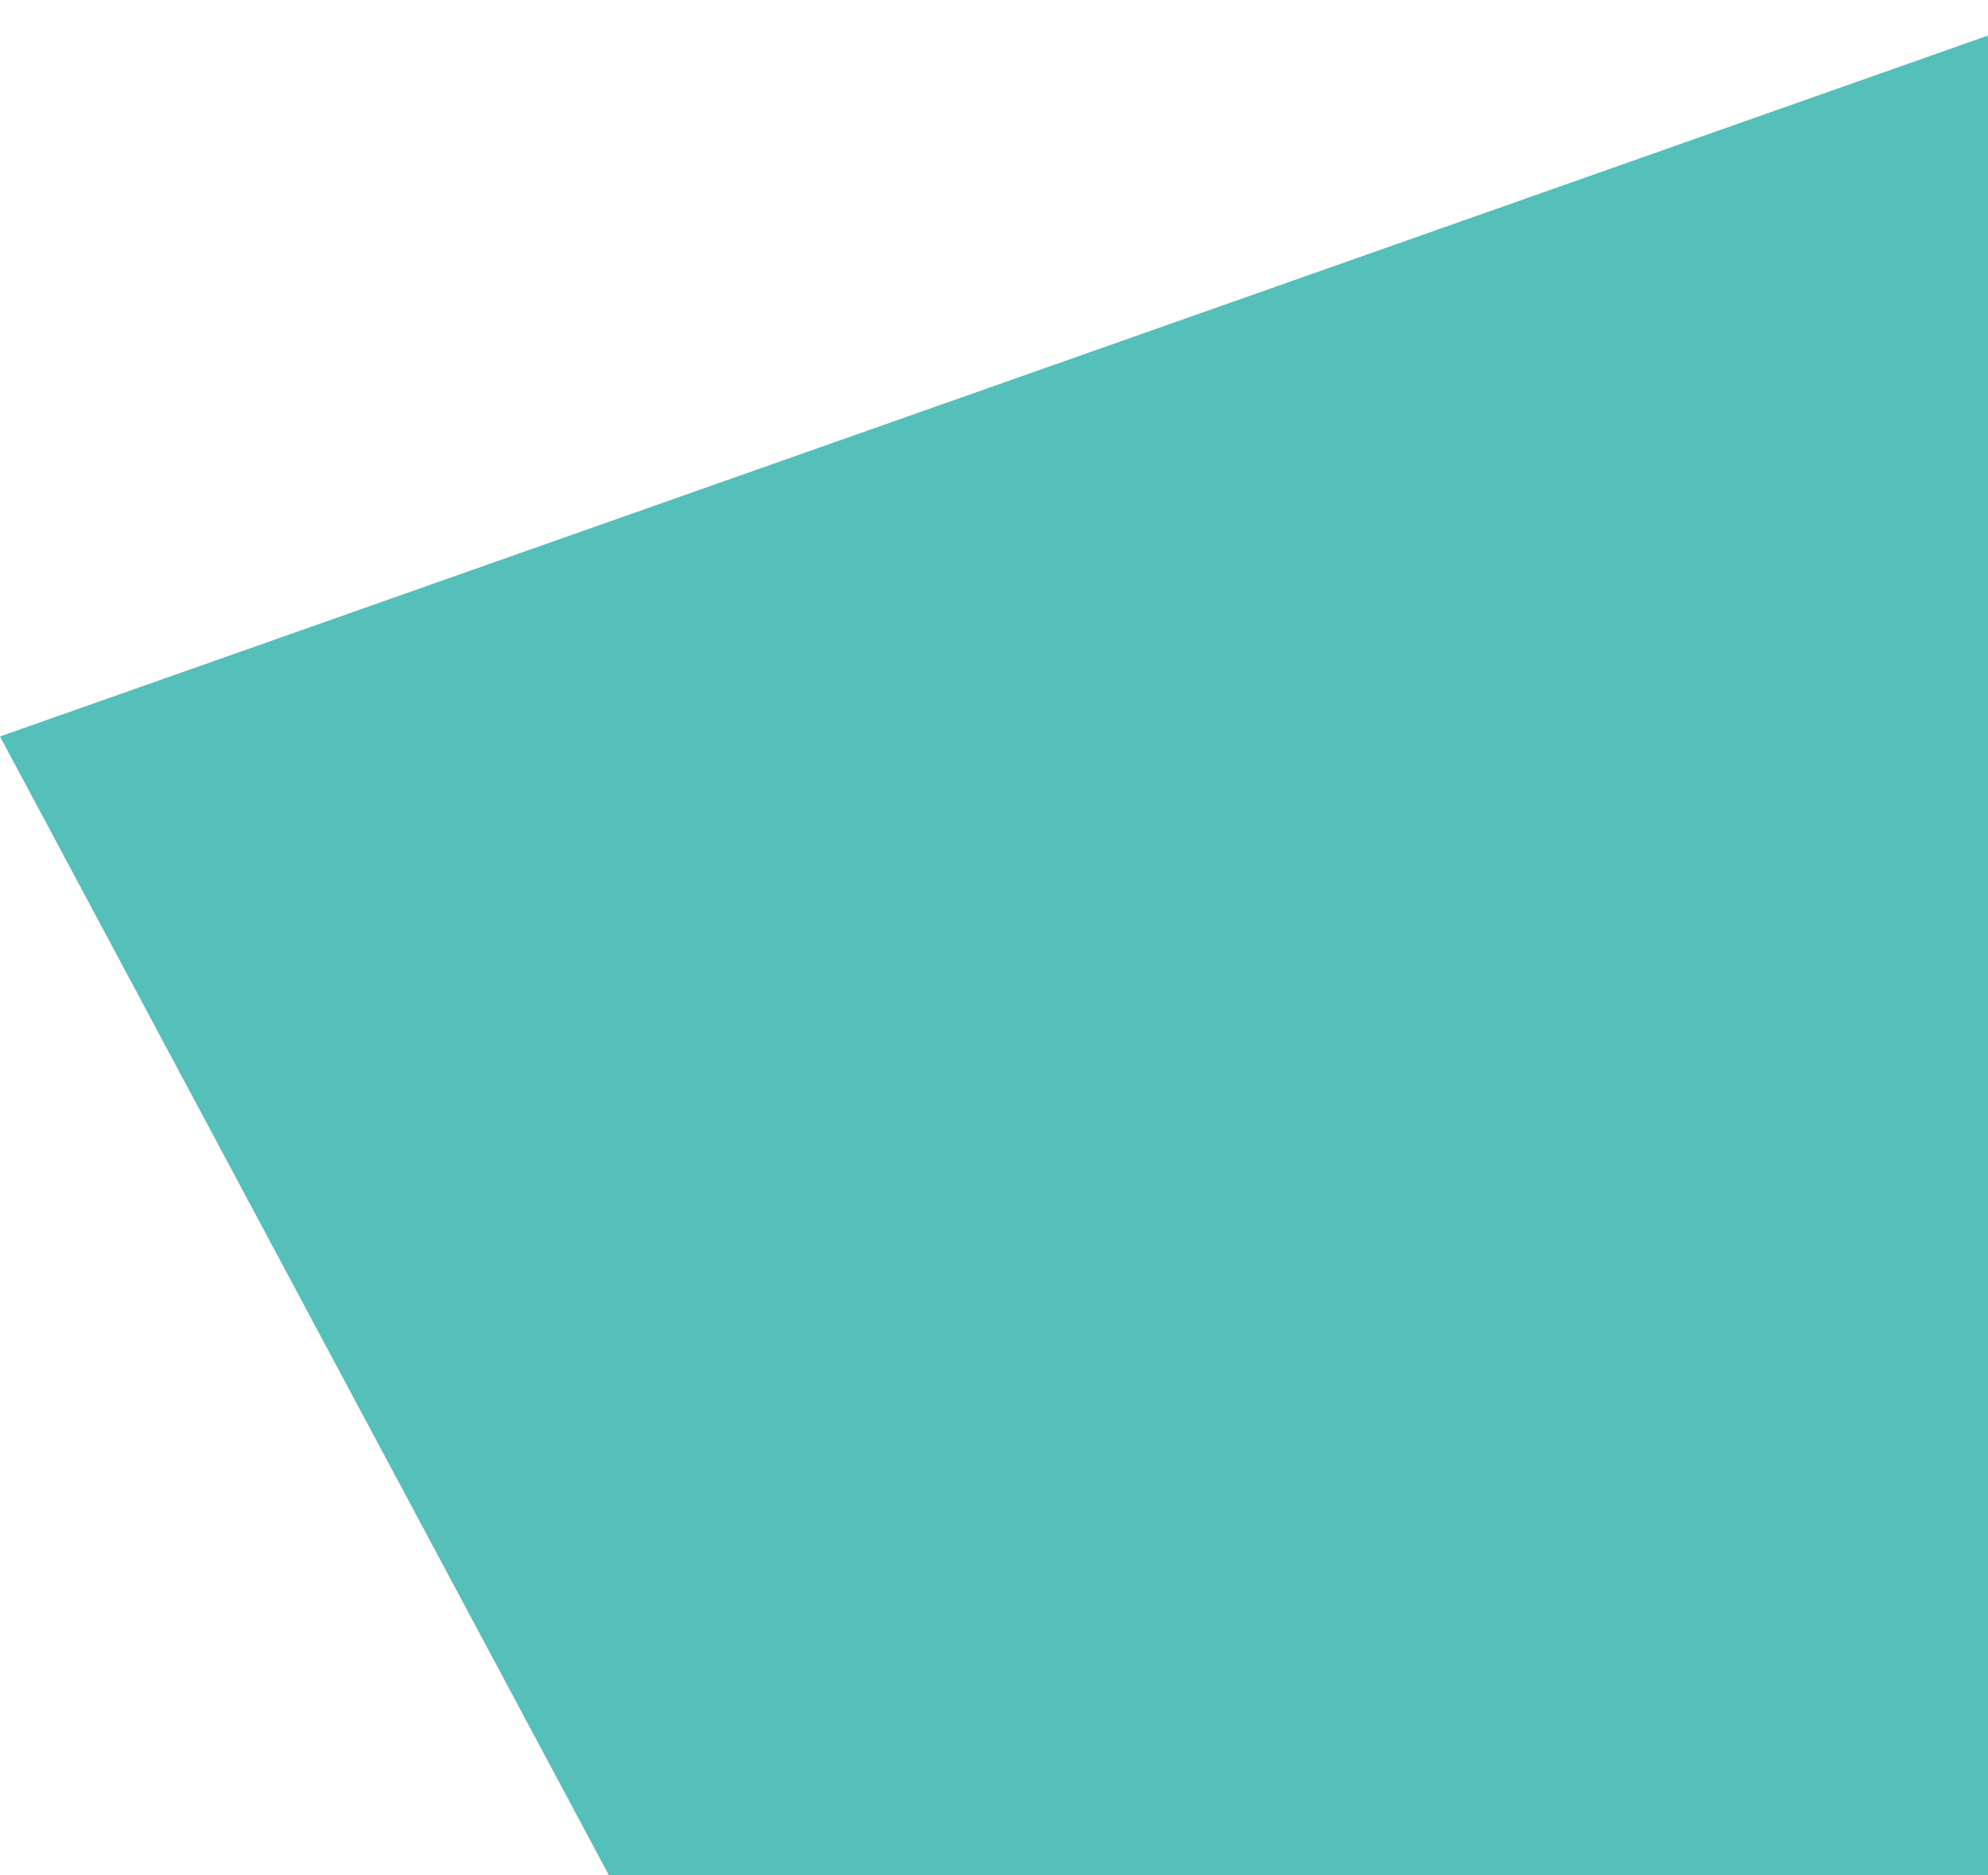
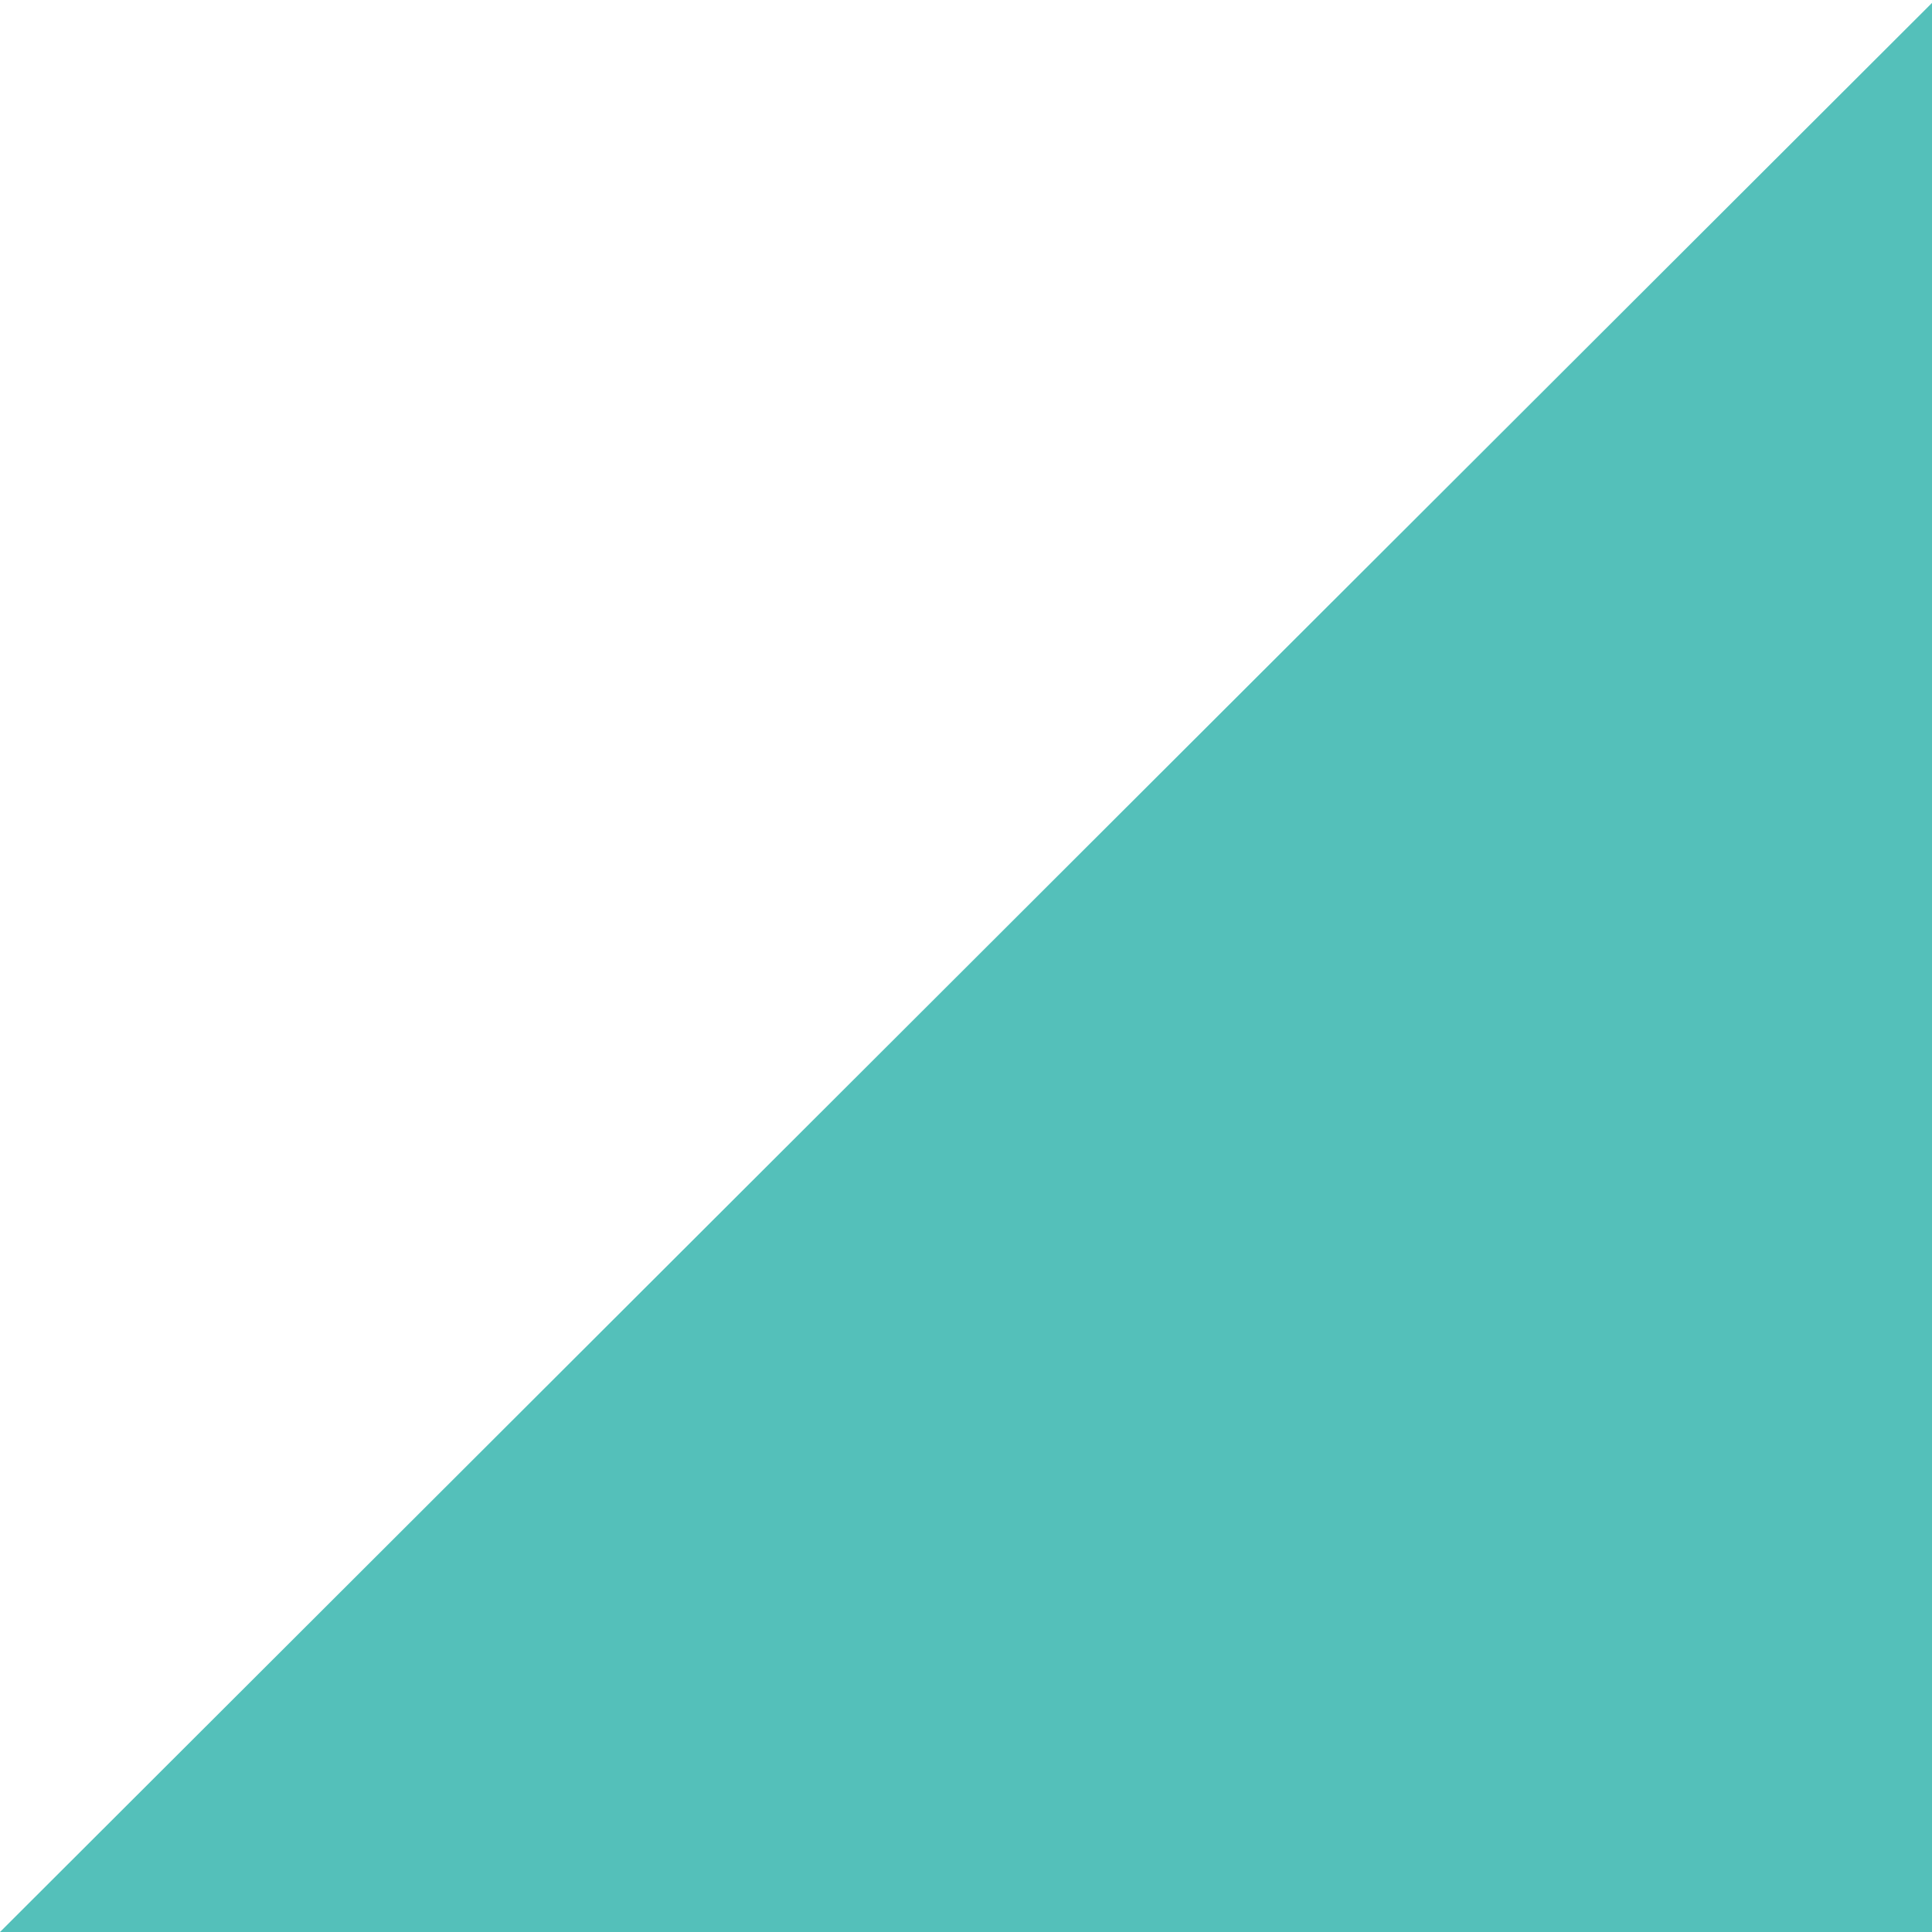
- <svg xmlns="http://www.w3.org/2000/svg" version="1.1" id="Layer_1" x="0px" y="0px" width="612px" height="577px" viewBox="0 0 612 577" enable-background="new 0 0 612 577" xml:space="preserve">
-   <polygon fill="#55BFBA" points="0,226.729 617.514,9 734,606 192.271,586.334 " />
+ <svg xmlns="http://www.w3.org/2000/svg" version="1.1" id="Layer_1" x="0px" y="0px" viewBox="0 0 1000 1000" style="enable-background:new 0 0 1000 1000;" xml:space="preserve">
+   <style type="text/css">
+ 	.st0{fill:#54C0BA;}
+ </style>
+   <polygon class="st0" points="0,1000 1325,-323 1315,1241 -259,1229 " />
</svg>
